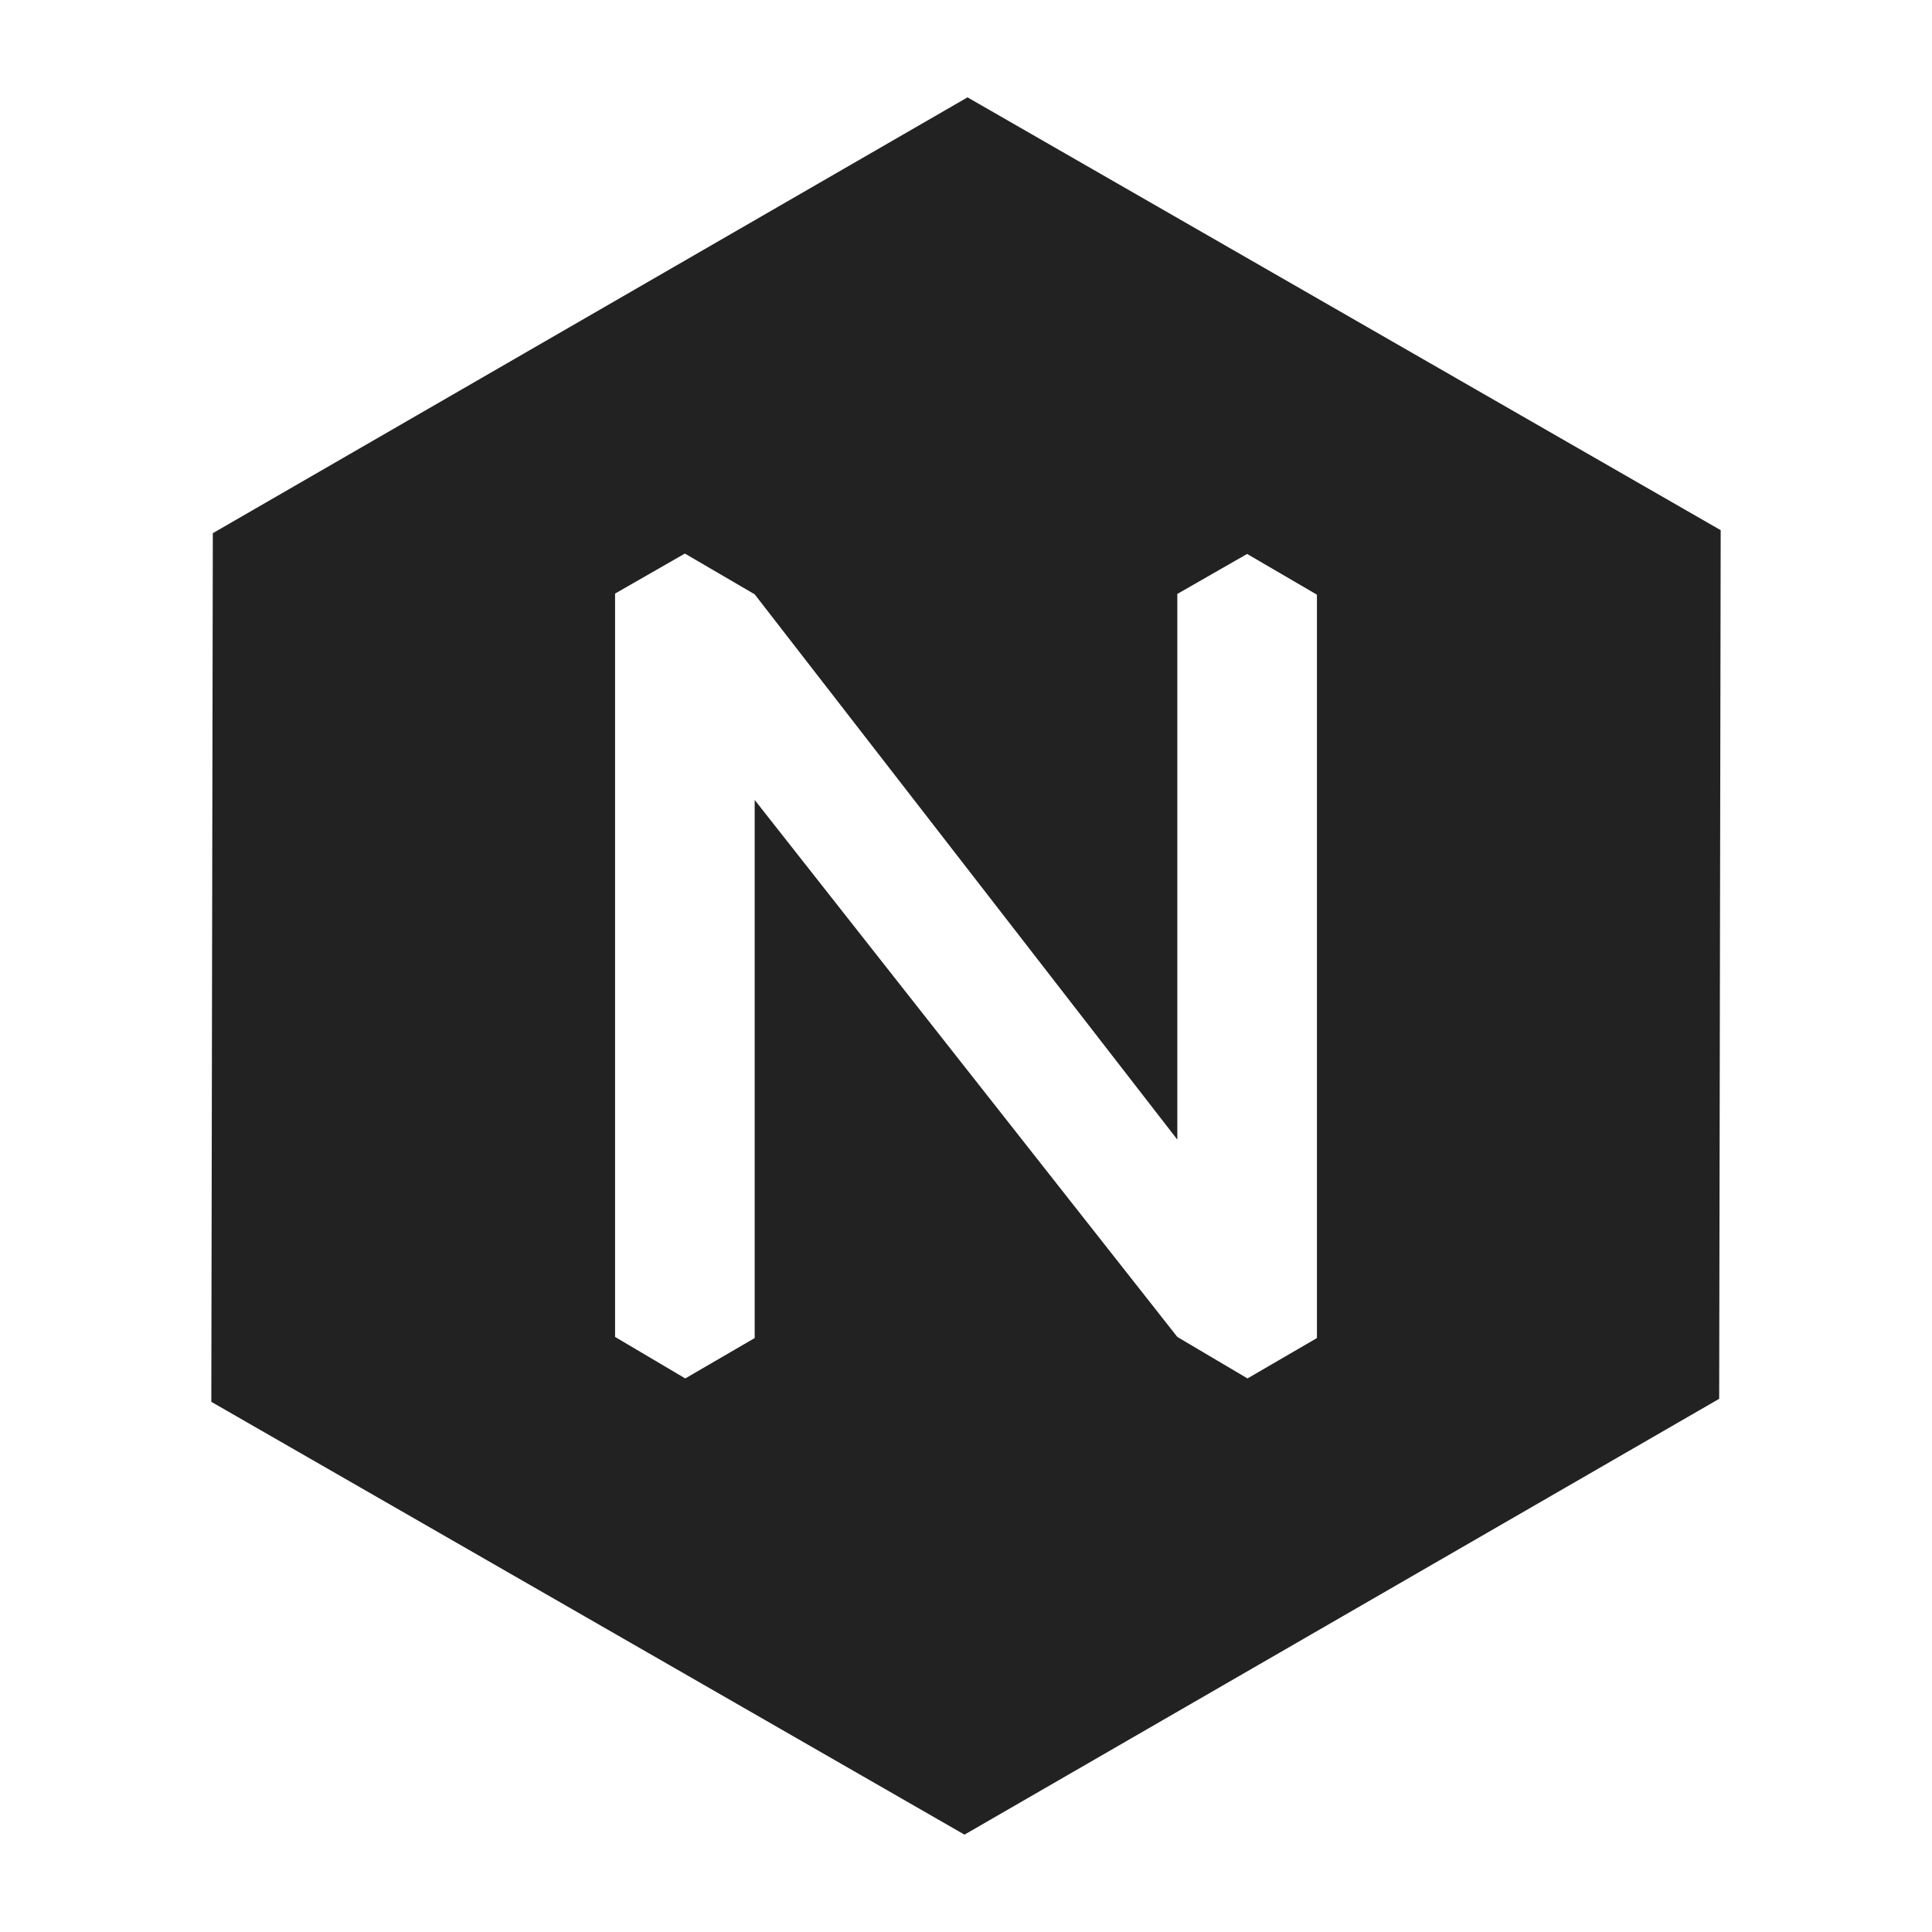
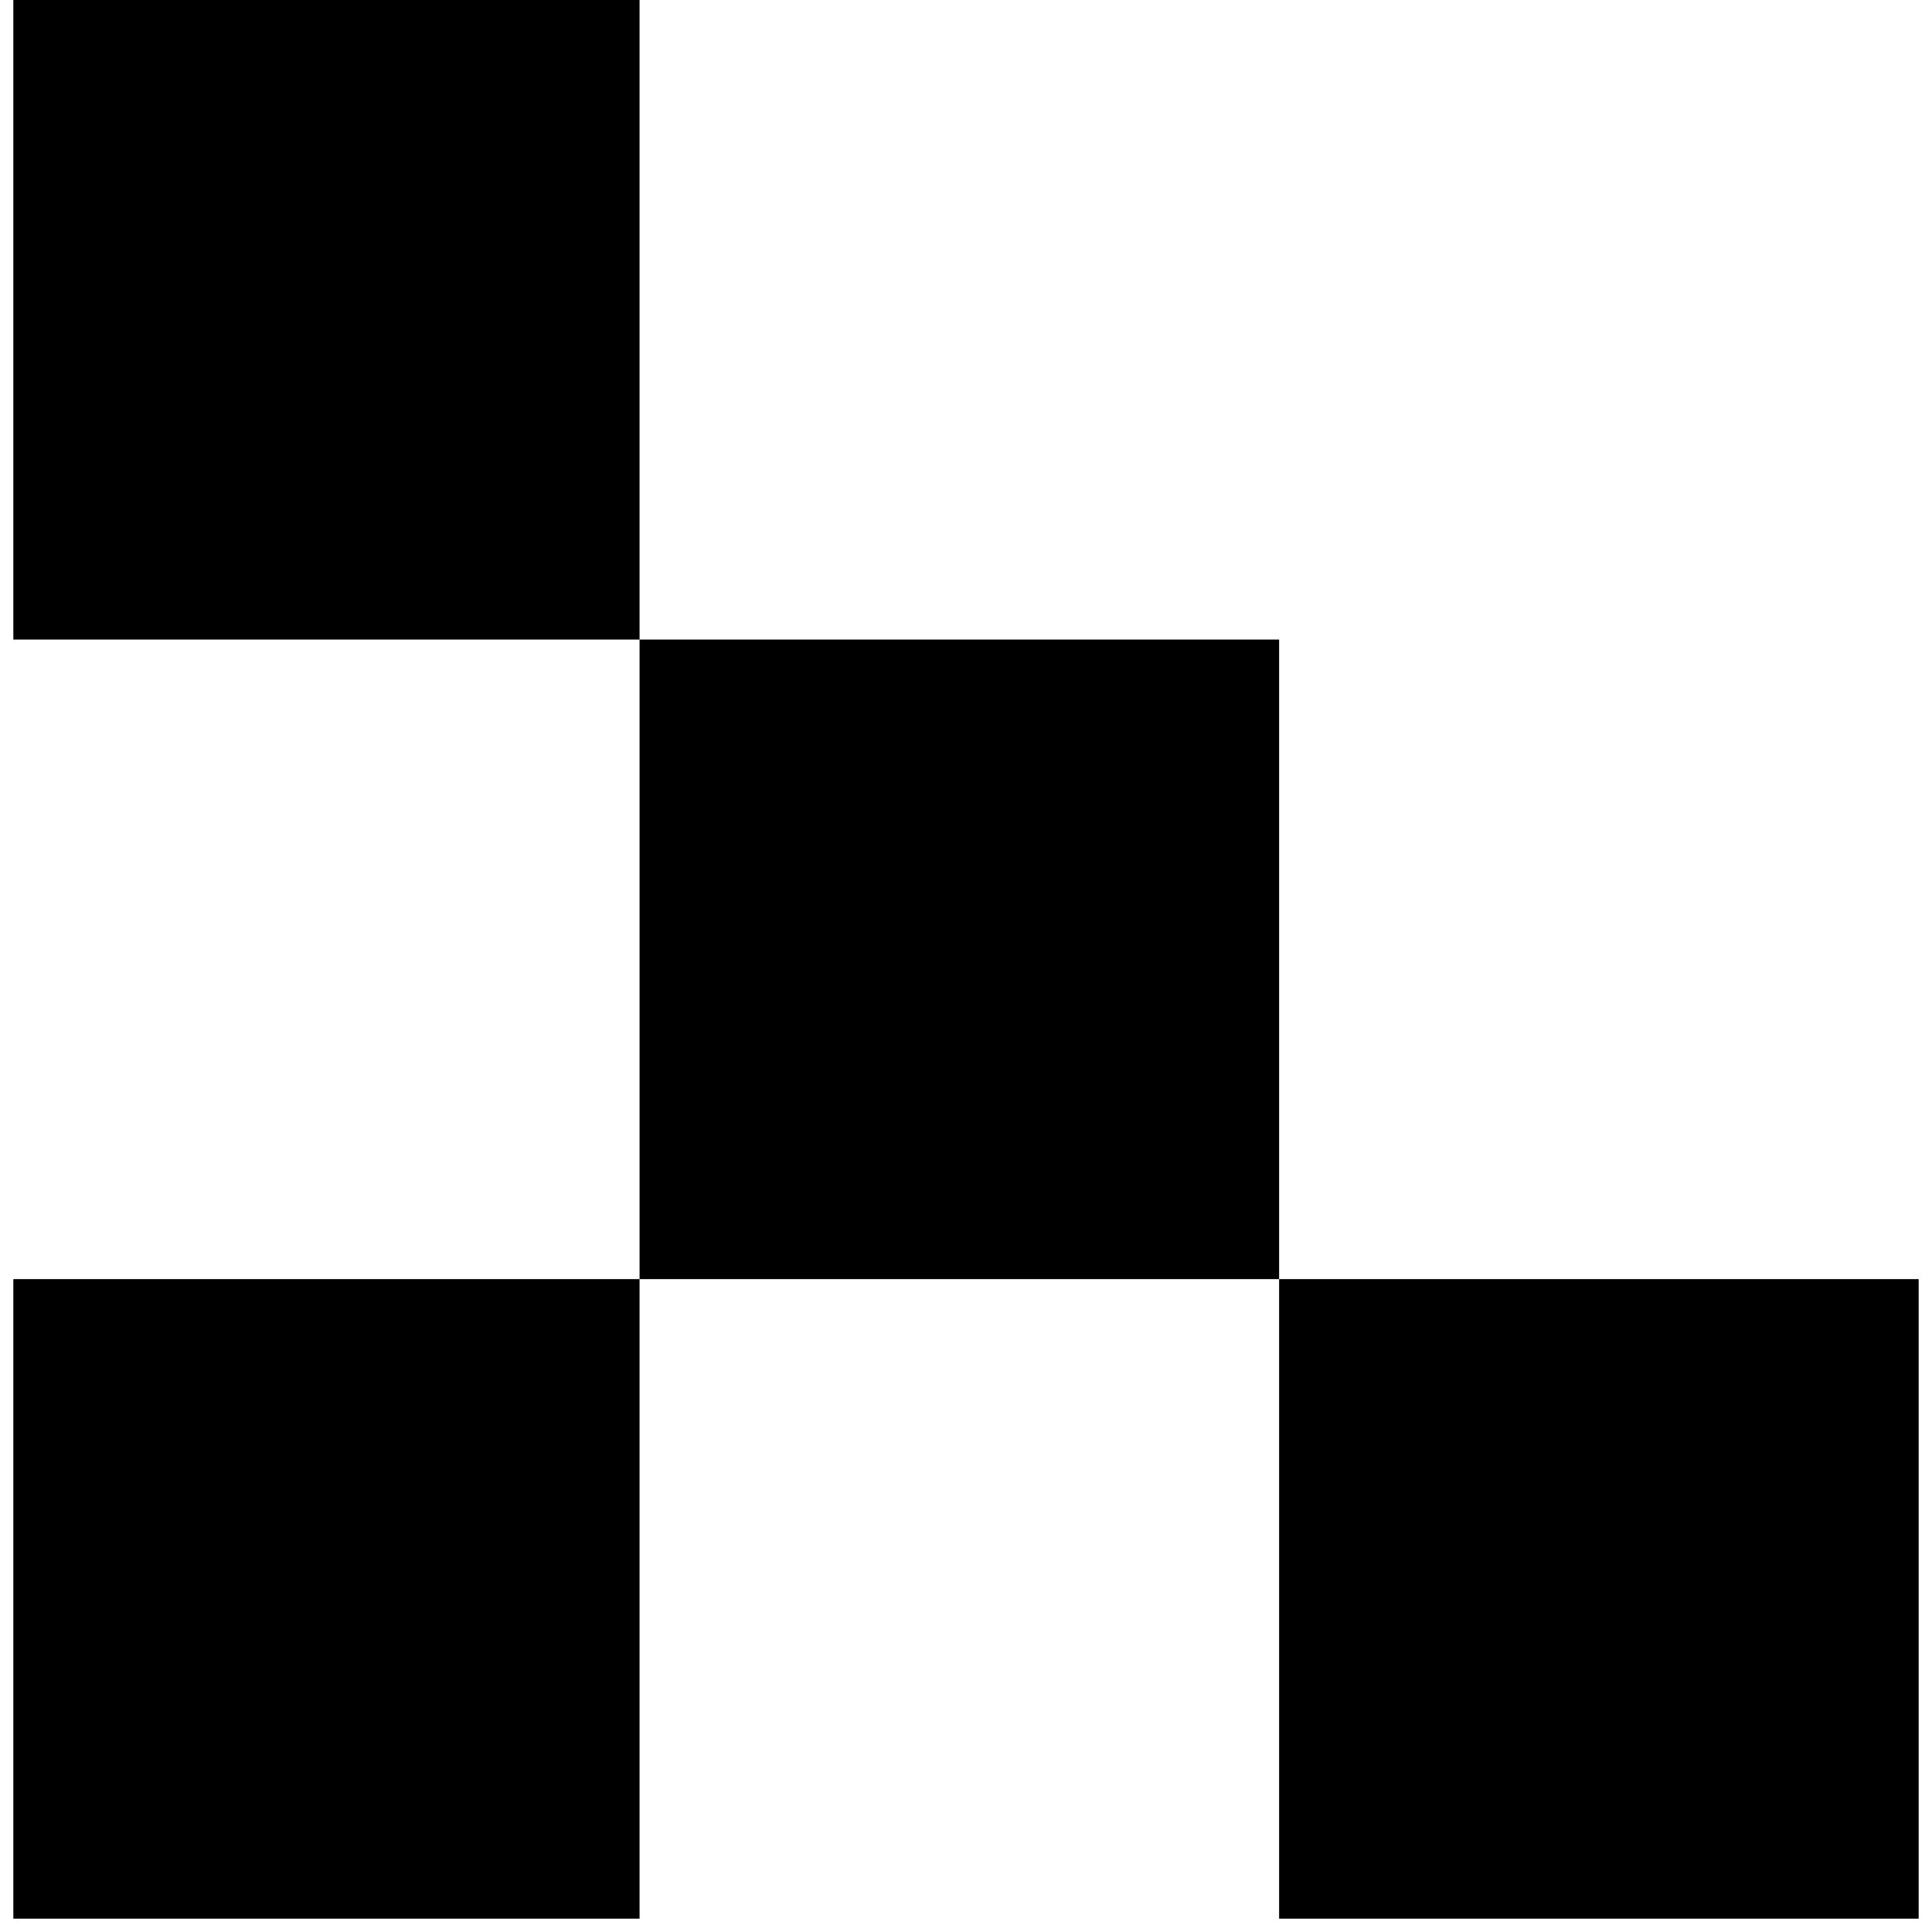
- <svg xmlns="http://www.w3.org/2000/svg" xml:space="preserve" enable-background="new 0 0 512 512" viewBox="0 0 512 512" height="512px" width="512px" y="0px" x="0px" id="NexT" version="1.1">
-   <defs id="defs3388" />
-   <path style="fill:#222222;fill-opacity:1" id="path3384" d="M 256.4,25.8 56.4,141.3 56,371.5 255.6,486.2 455.6,370.7 456,140.5 Z m 92.6,328.8 -18.4,10.7 -18.6,-11 0,0 -112,-142.3 0,142.6 -18.4,10.7 -18.6,-11 0,-197 18.5,-10.6 18.5,10.8 0,0 112,144.5 0,-144.6 18.5,-10.6 18.5,10.8 z" />
+ <svg xmlns="http://www.w3.org/2000/svg" version="1.0" width="145pt" height="145pt" viewBox="0 0 145 145" preserveAspectRatio="xMidYMid meet">
+   <g transform="translate(0,145) scale(0.1,-0.1)" fill="#000000" stroke="none">
+     <path d="M10 1210 l0 -240 235 0 235 0 0 -240 0 -240 -235 0 -235 0 0 -240 0 -240 235 0 235 0 0 240 0 240 240 0 240 0 0 -240 0 -240 240 0 240 0 0 240 0 240 -240 0 -240 0 0 240 0 240 -240 0 -240 0 0 240 0 240 -235 0 -235 0 0 -240z" />
+   </g>
</svg>
